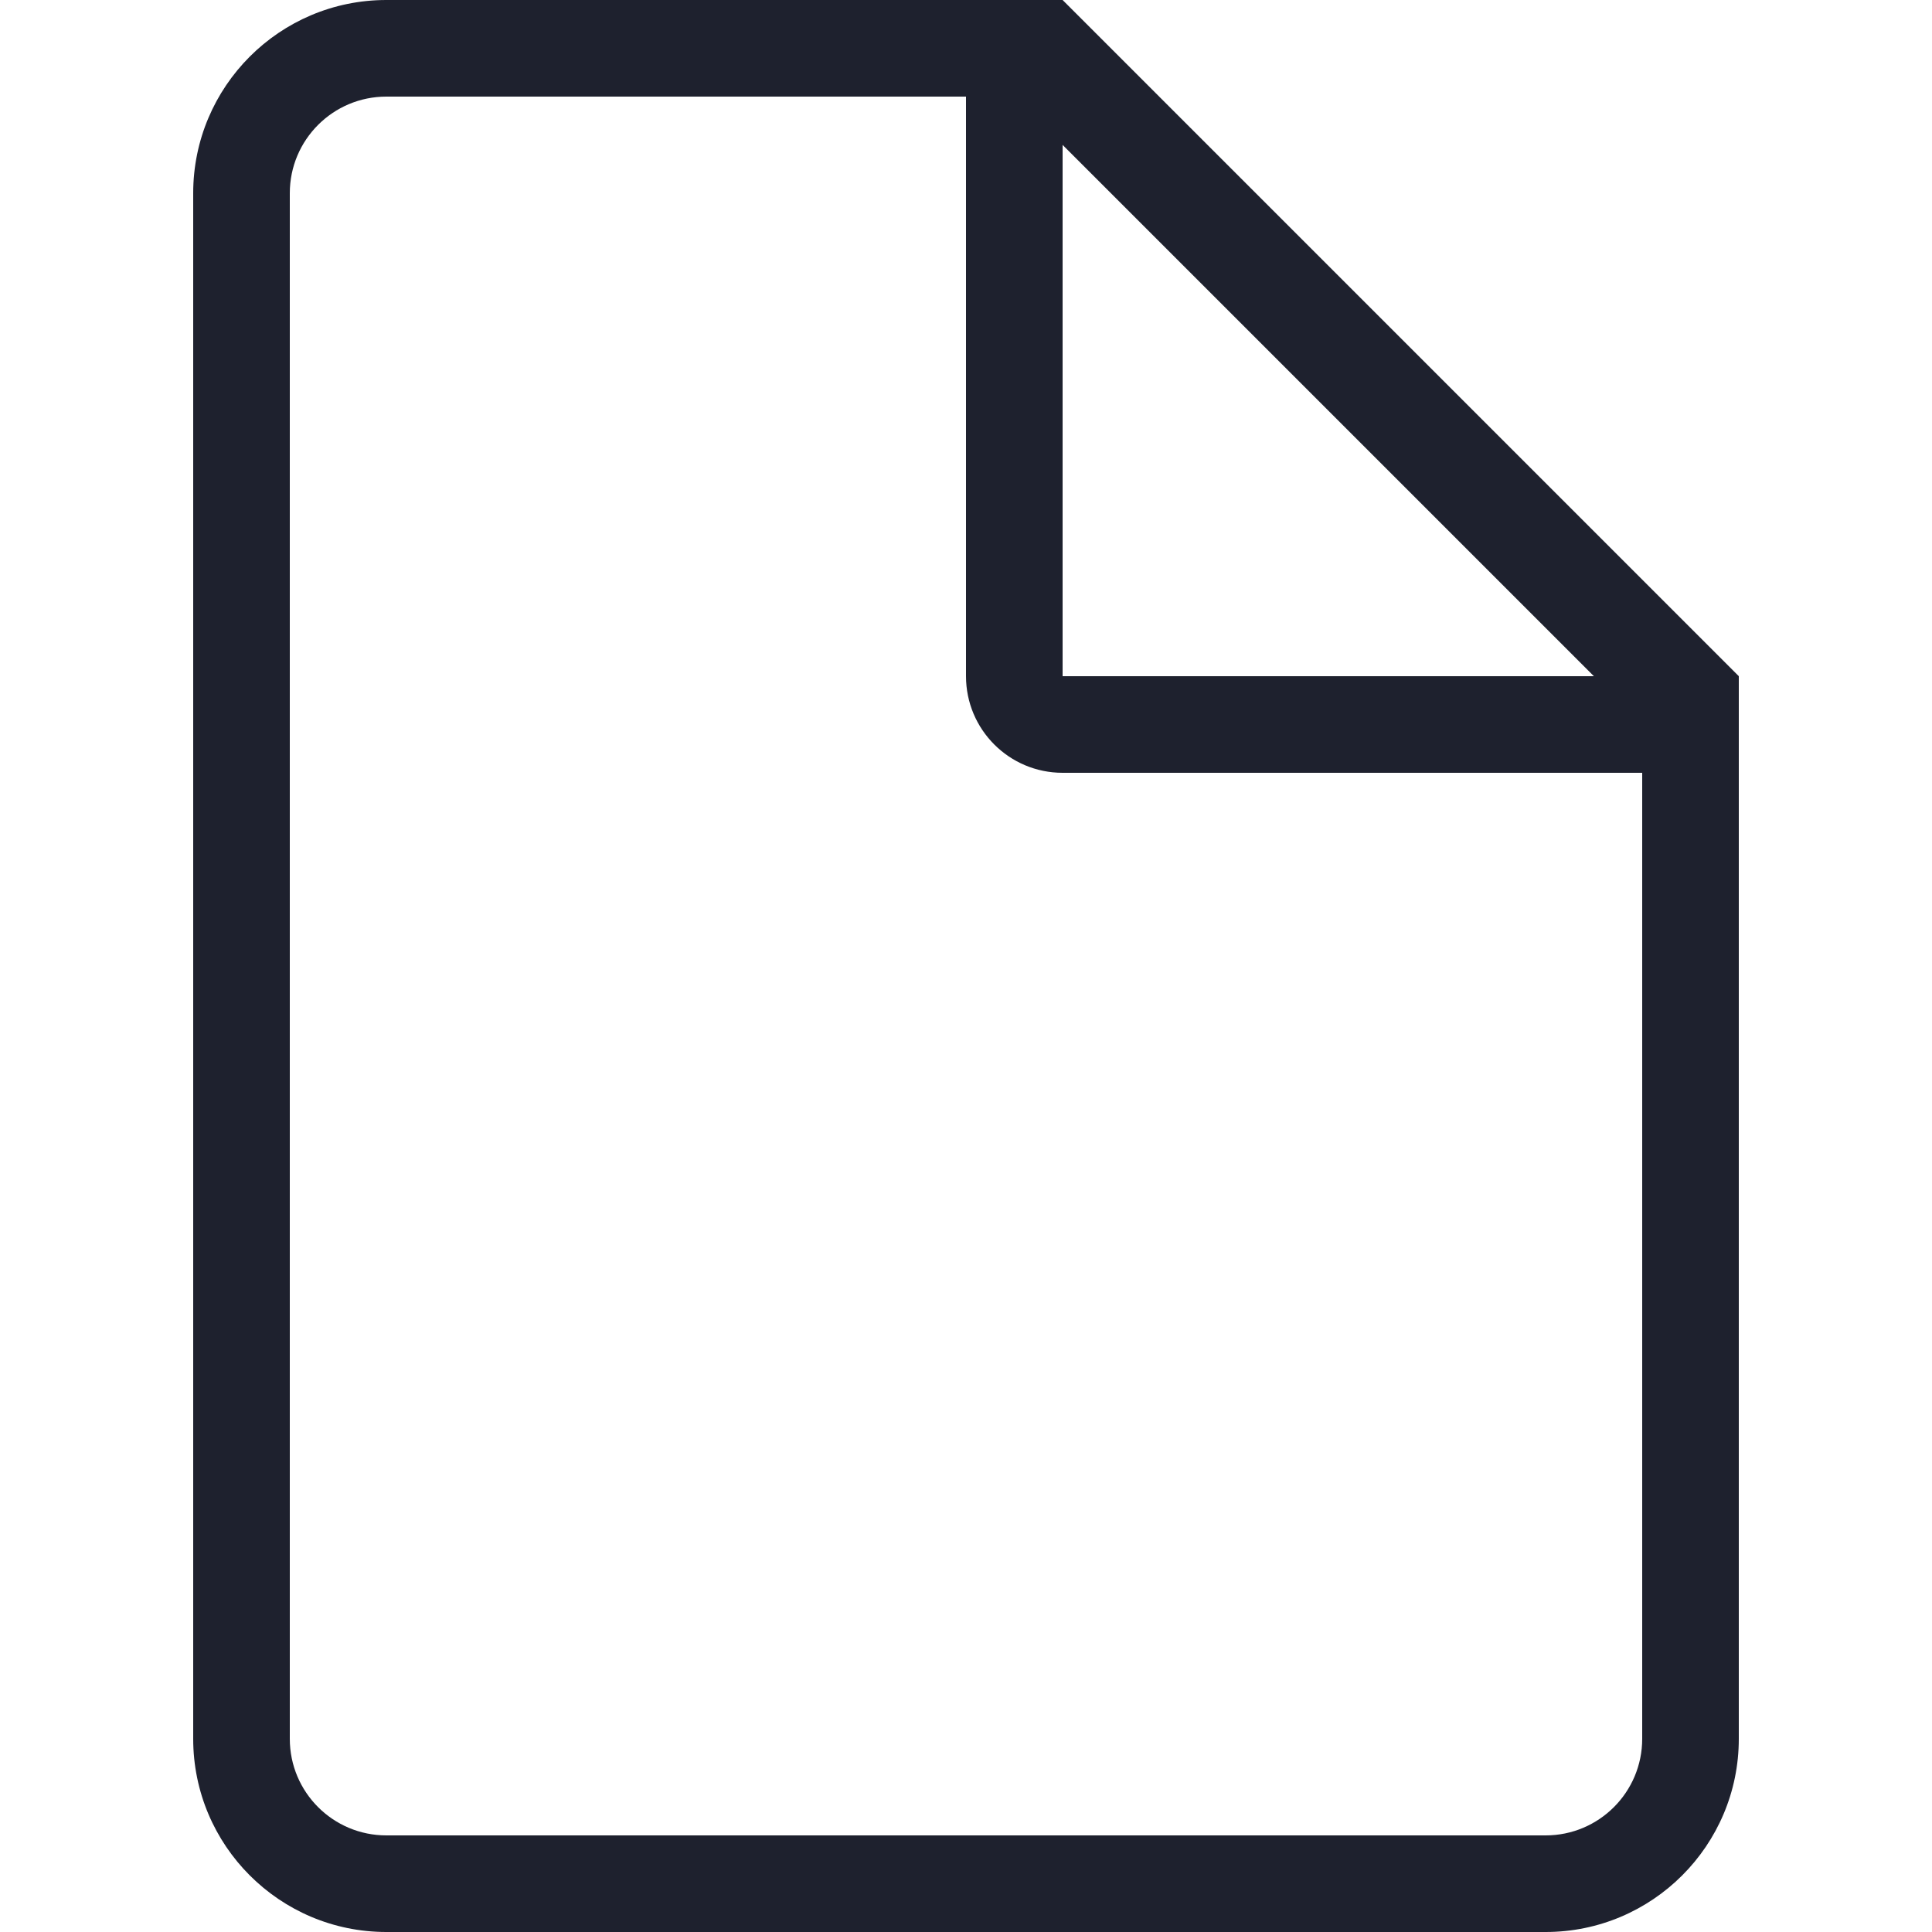
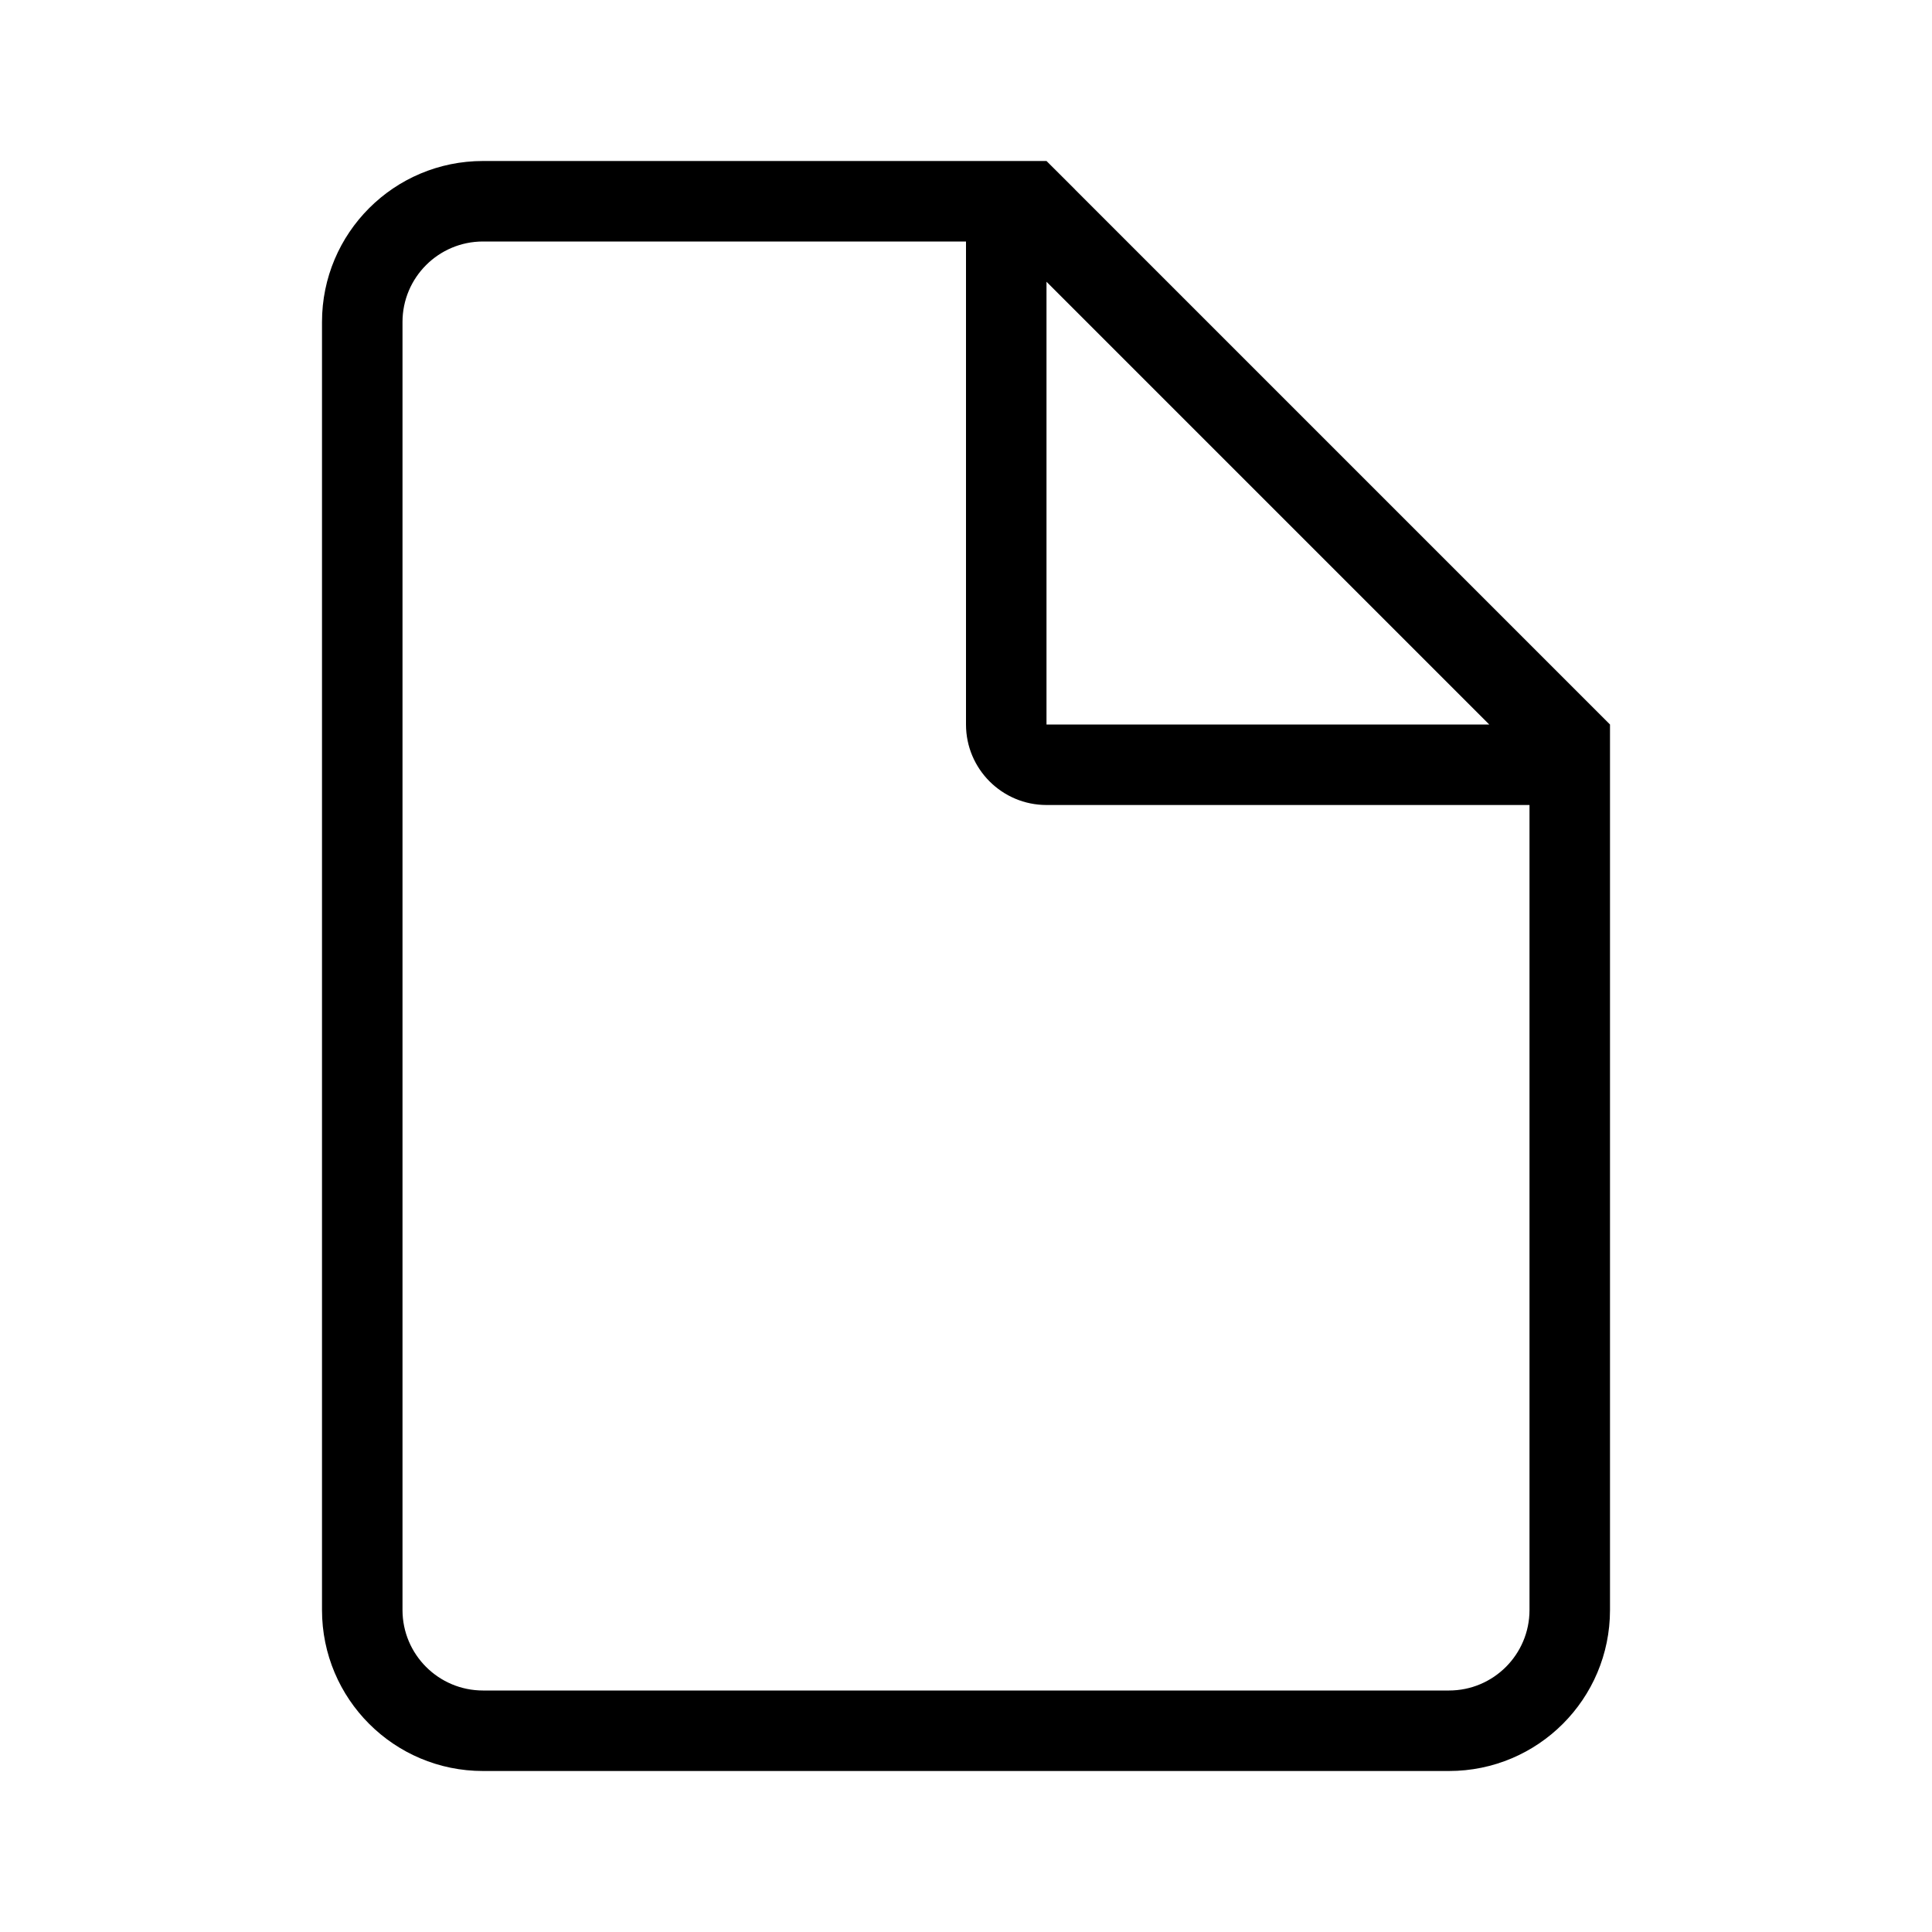
- <svg xmlns="http://www.w3.org/2000/svg" width="24" height="24" viewBox="0 0 24 24" fill="none">
-   <path fill-rule="evenodd" clip-rule="evenodd" d="M12.703 0H13.2L20.4 7.2L20.4 7.2L21.6 8.4V9.6L21.6 9.6H21.6V21.6C21.6 22.925 20.525 24 19.2 24H4.8C3.474 24 2.4 22.925 2.4 21.6V2.4C2.4 1.075 3.474 0 4.8 0H12H12.703ZM12 1.2H4.8C4.137 1.2 3.6 1.737 3.6 2.4V21.6C3.6 22.263 4.137 22.8 4.8 22.8H19.2C19.863 22.8 20.4 22.263 20.4 21.6V9.6H13.2C12.537 9.6 12 9.063 12 8.4V1.2ZM13.2 8.4V1.8L19.8 8.4H13.2Z" fill="#1E212E" />
+ <svg xmlns="http://www.w3.org/2000/svg" width="24" height="24" viewBox="0 0 24 24">
+   <path fill-rule="evenodd" clip-rule="evenodd" d="M6 3H12V9C12 9.552 12.448 10 13 10H19V20C19 20.552 18.552 21 18 21H6C5.448 21 5 20.552 5 20V4C5 3.448 5.448 3 6 3ZM20 10V20C20 21.105 19.105 22 18 22H6C4.895 22 4 21.105 4 20V4C4 2.895 4.895 2 6 2H12H12.503H13L13.351 2.35C13.351 2.351 13.351 2.351 13.351 2.351L14 3L19 8L20 9V10ZM13 9V3.5L18.5 9H13Z" />
</svg>
